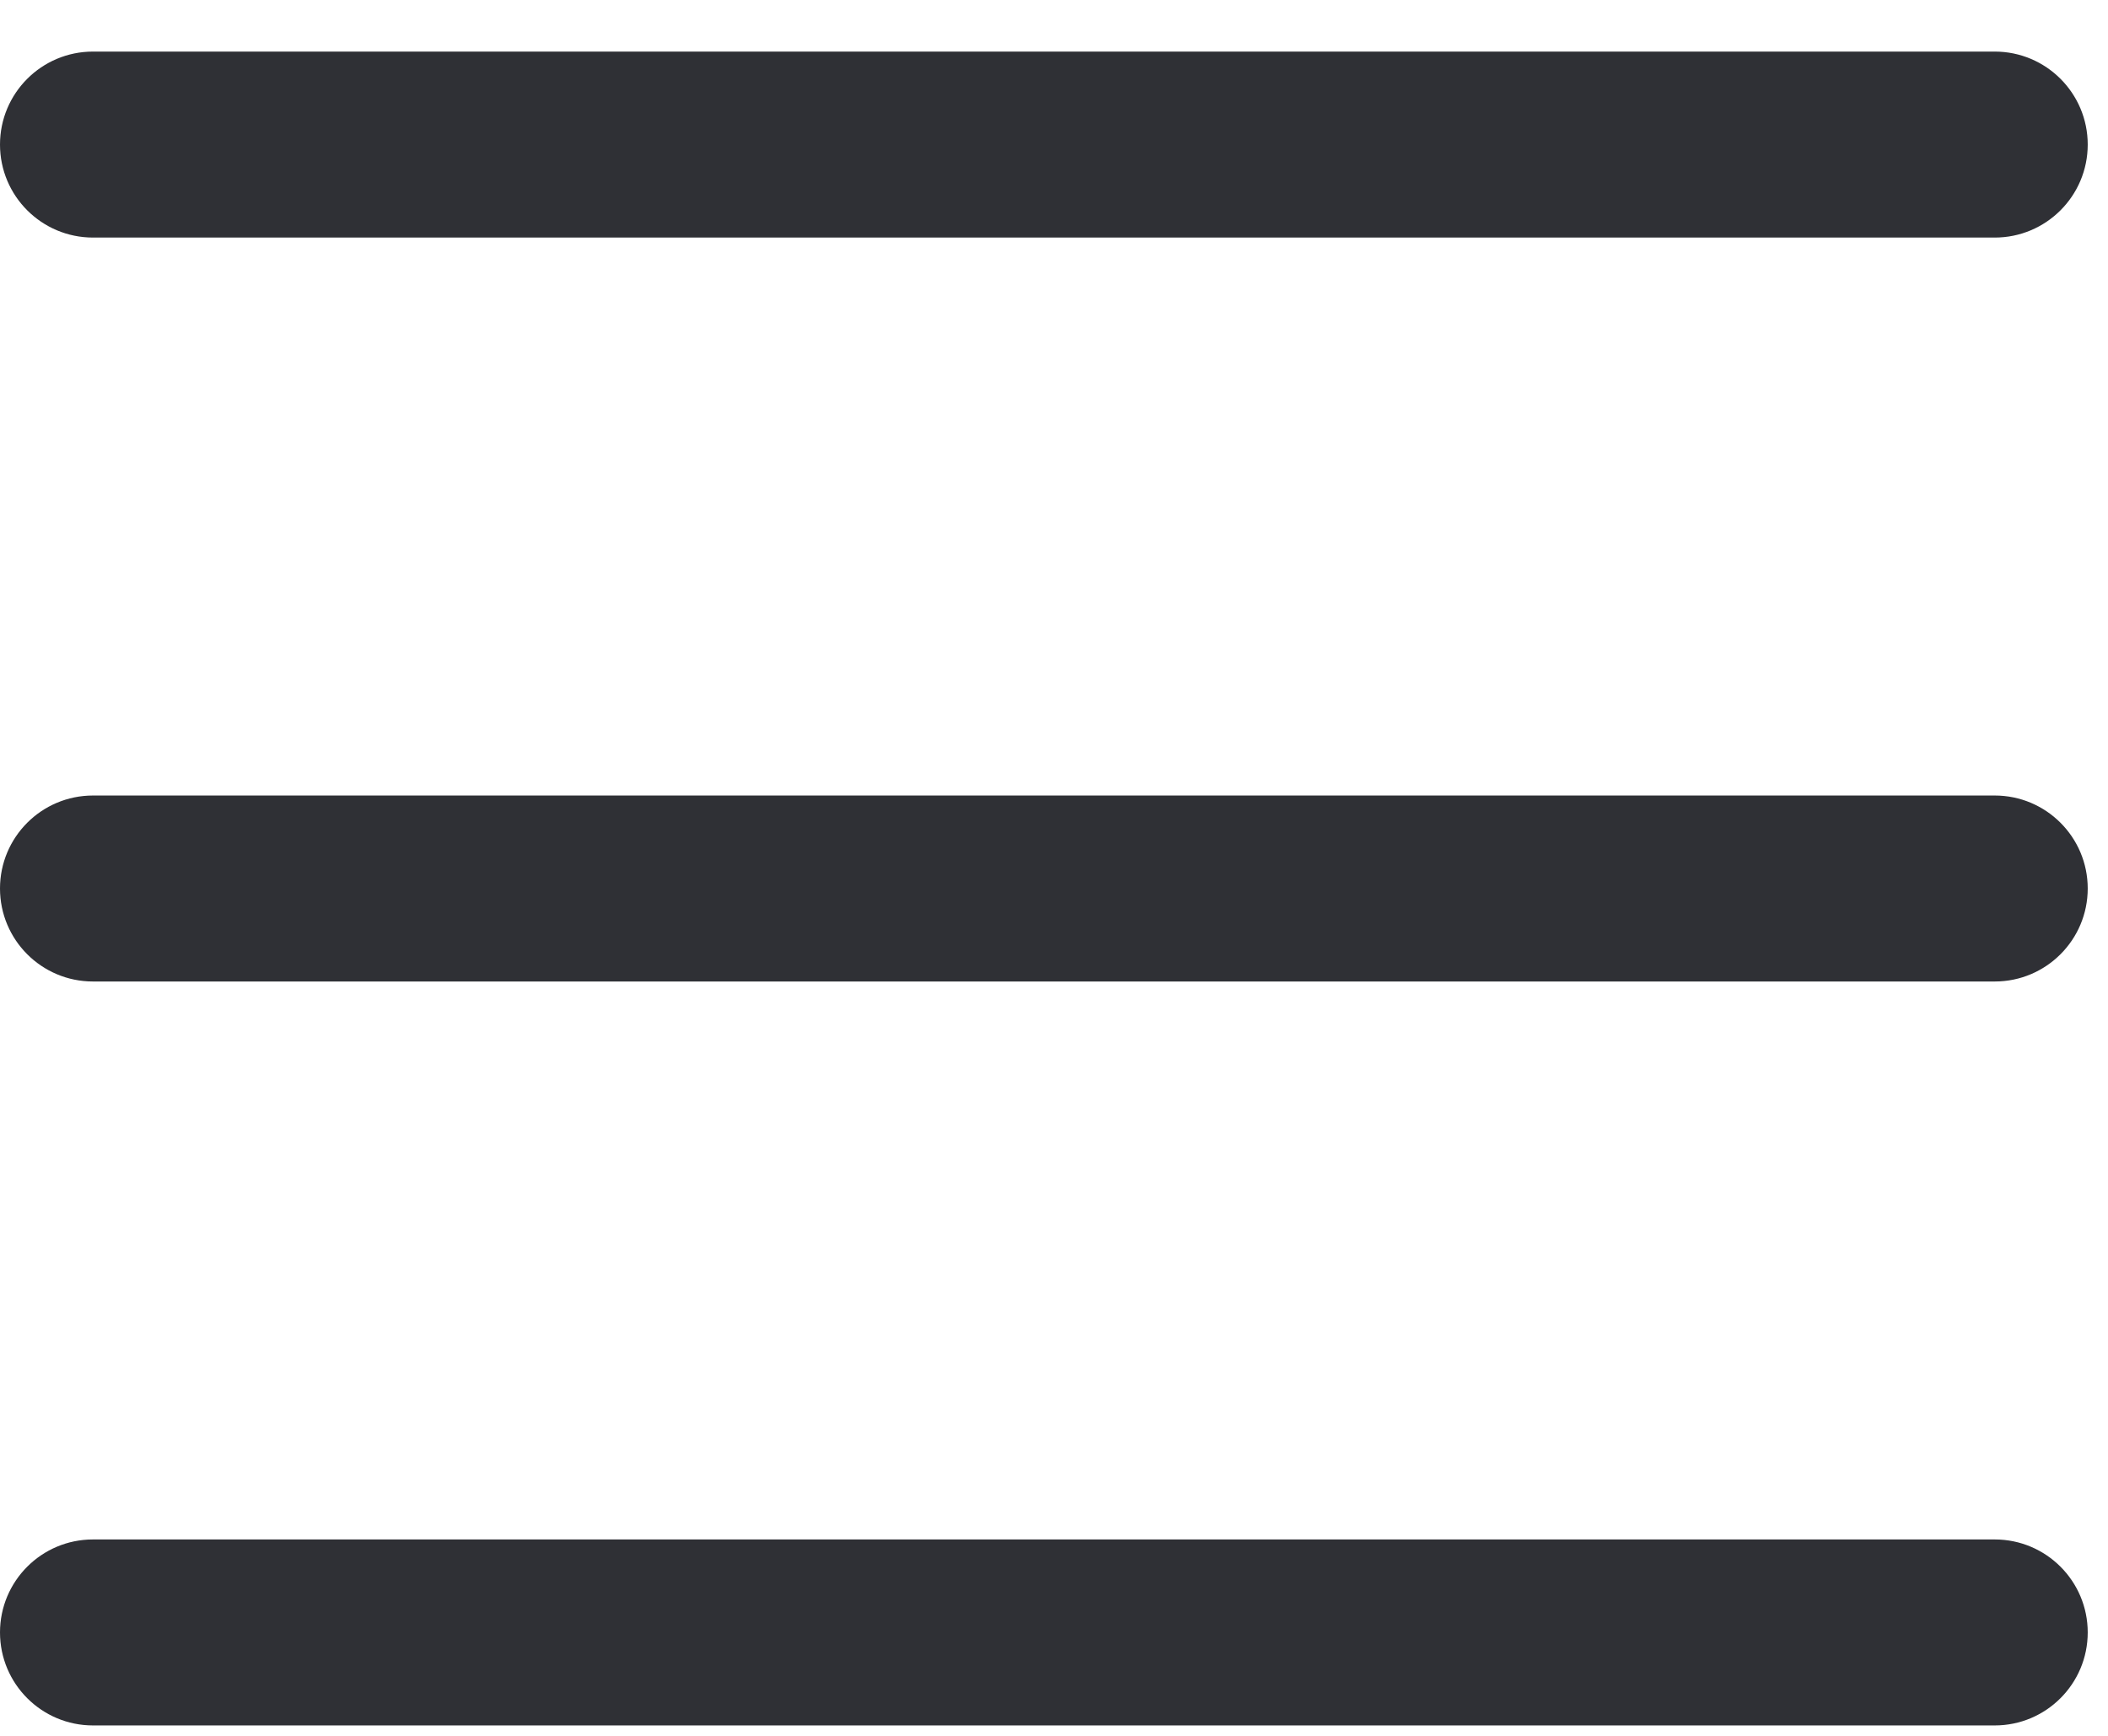
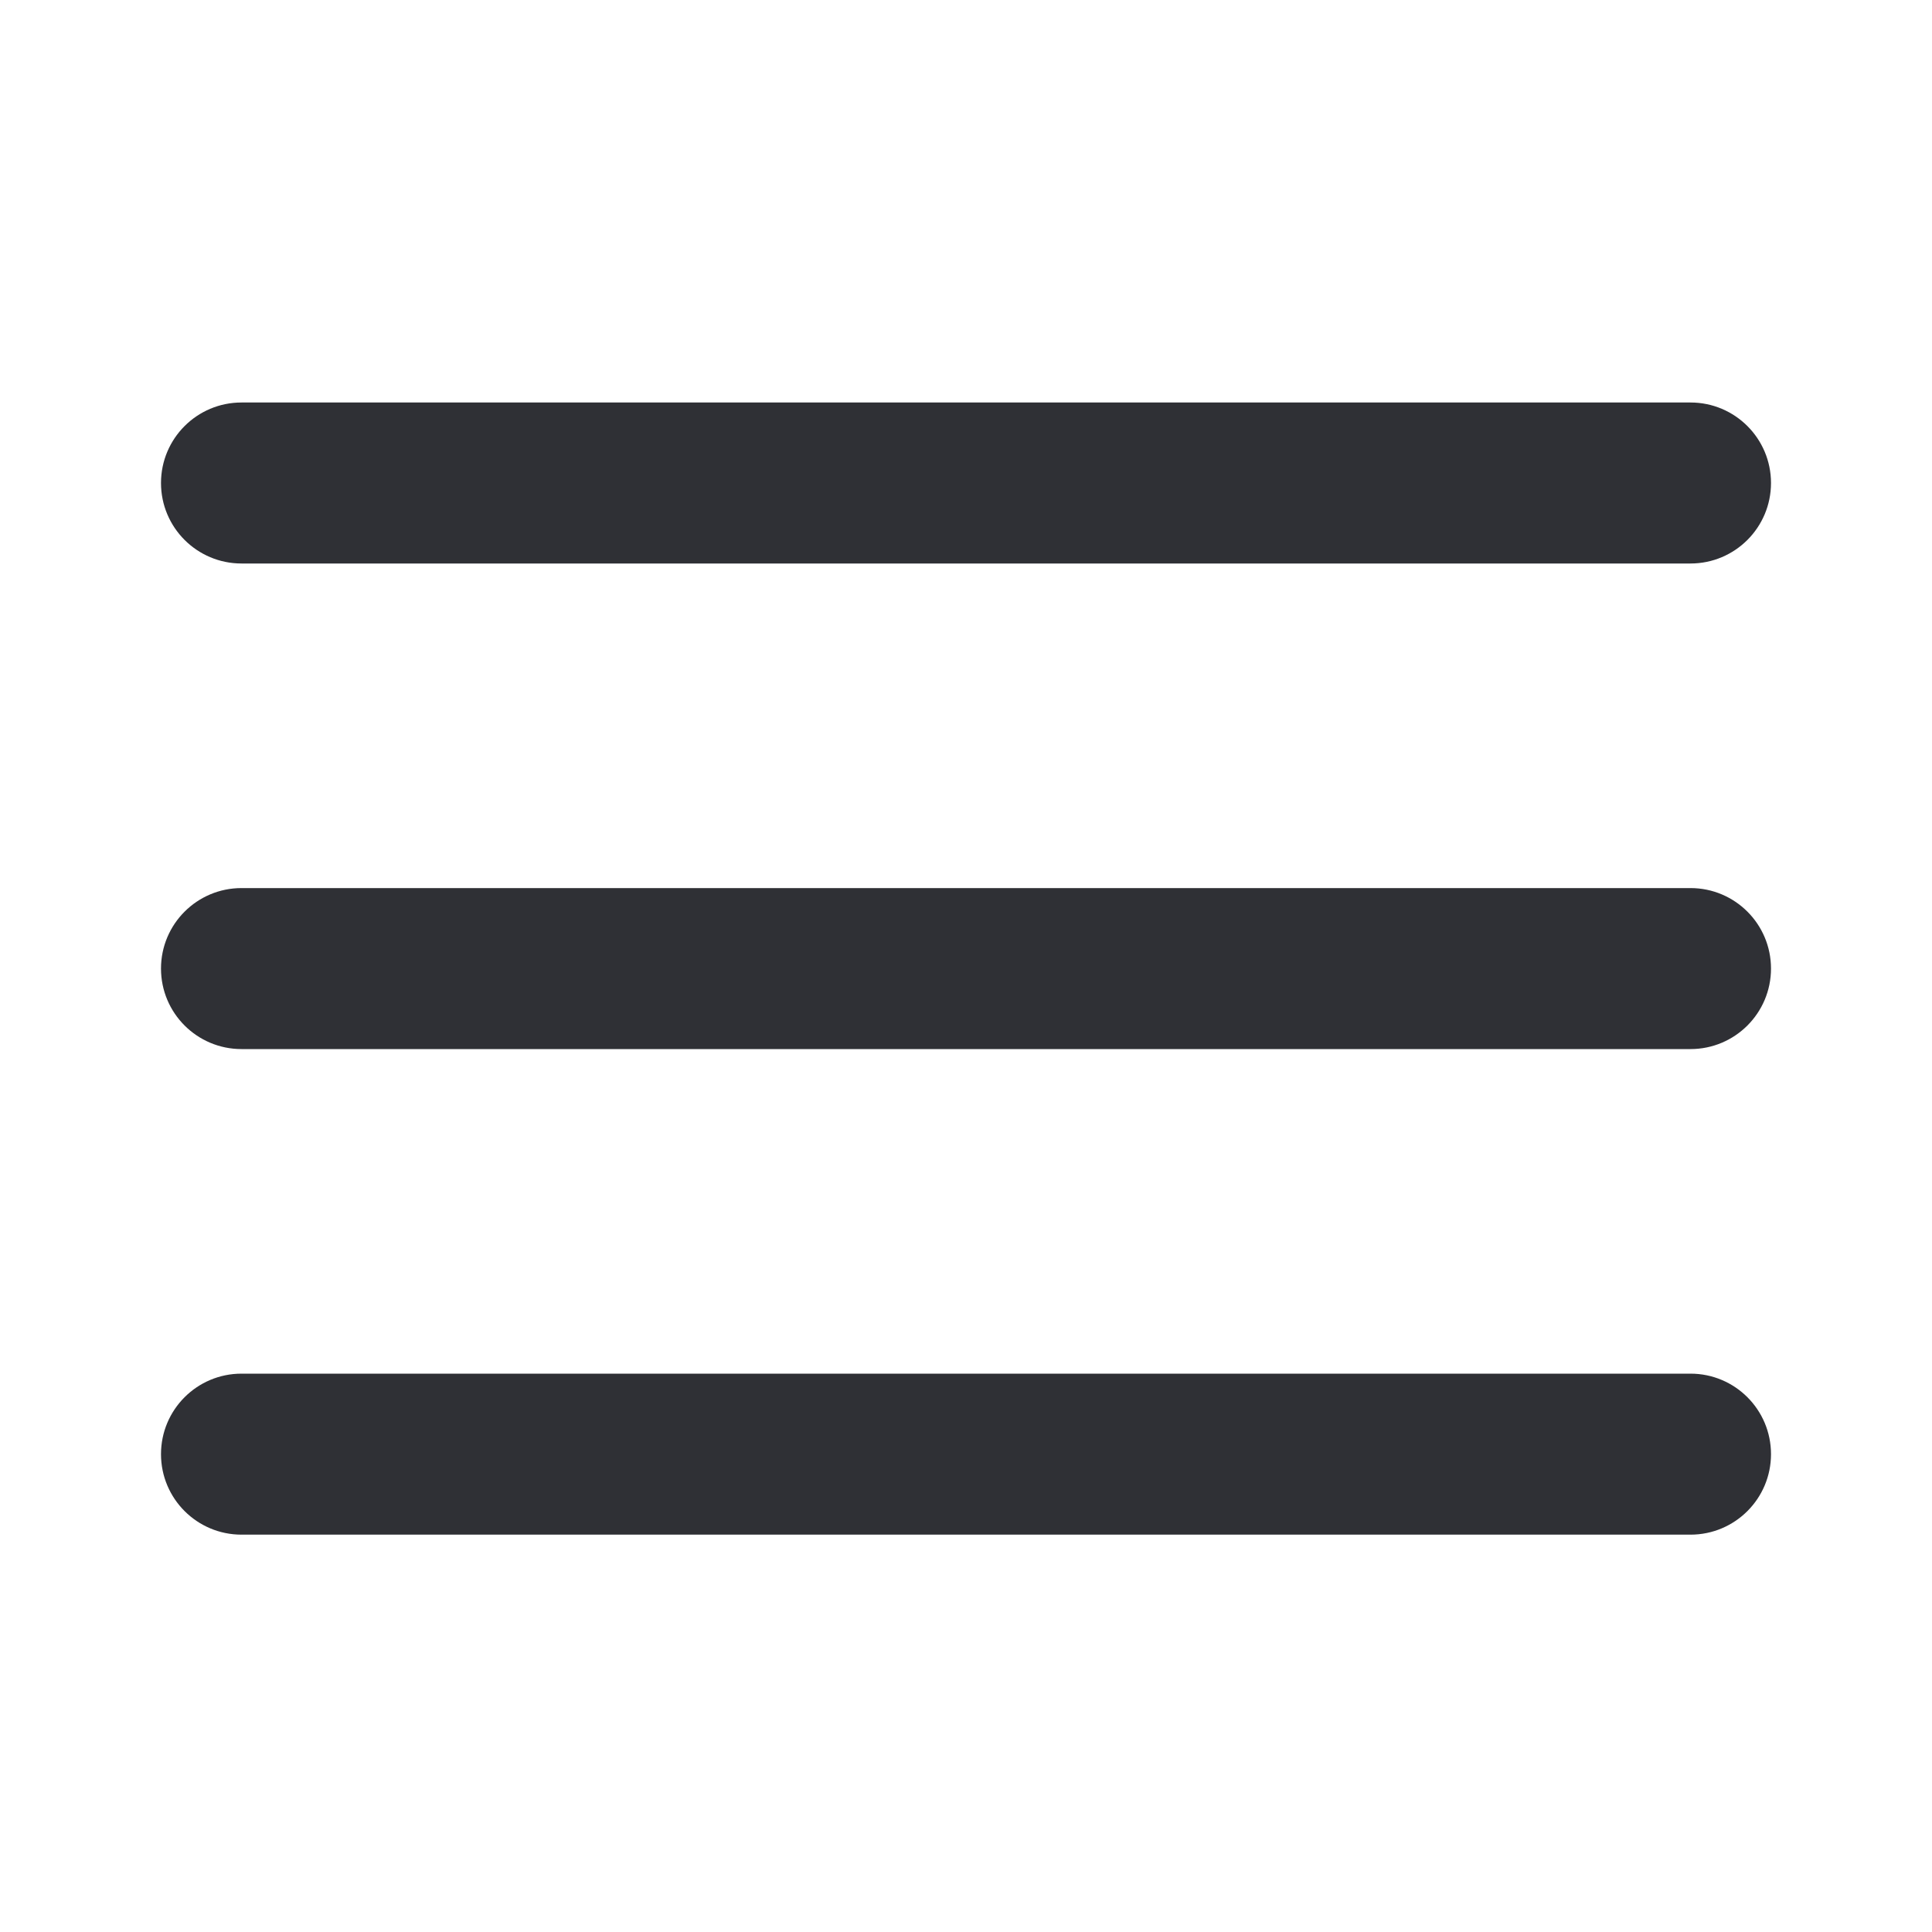
- <svg xmlns="http://www.w3.org/2000/svg" width="34" height="28" viewBox="0 0 34 28" fill="none">
-   <rect y="0.832" width="33.673" height="3" rx="1.5" fill="#2F3035" />
-   <rect y="12.832" width="33.673" height="3" rx="1.5" fill="#2F3035" />
-   <rect y="24.832" width="33.673" height="3" rx="1.5" fill="#2F3035" />
+ <svg xmlns="http://www.w3.org/2000/svg" width="24" height="24" viewBox="0 0 24 24">
+   <path d="M2 6a1 1 0 0 1 1-1h18a1 1 0 1 1 0 2H3a1 1 0 0 1-1-1z" fill="#2F3035" />
+   <path d="M2 12.032a1 1 0 0 1 1-1h18a1 1 0 1 1 0 2H3a1 1 0 0 1-1-1z" fill="#2F3035" />
+   <path d="M3 17.064a1 1 0 1 0 0 2h18a1 1 0 0 0 0-2H3z" fill="#2F3035" />
</svg>
